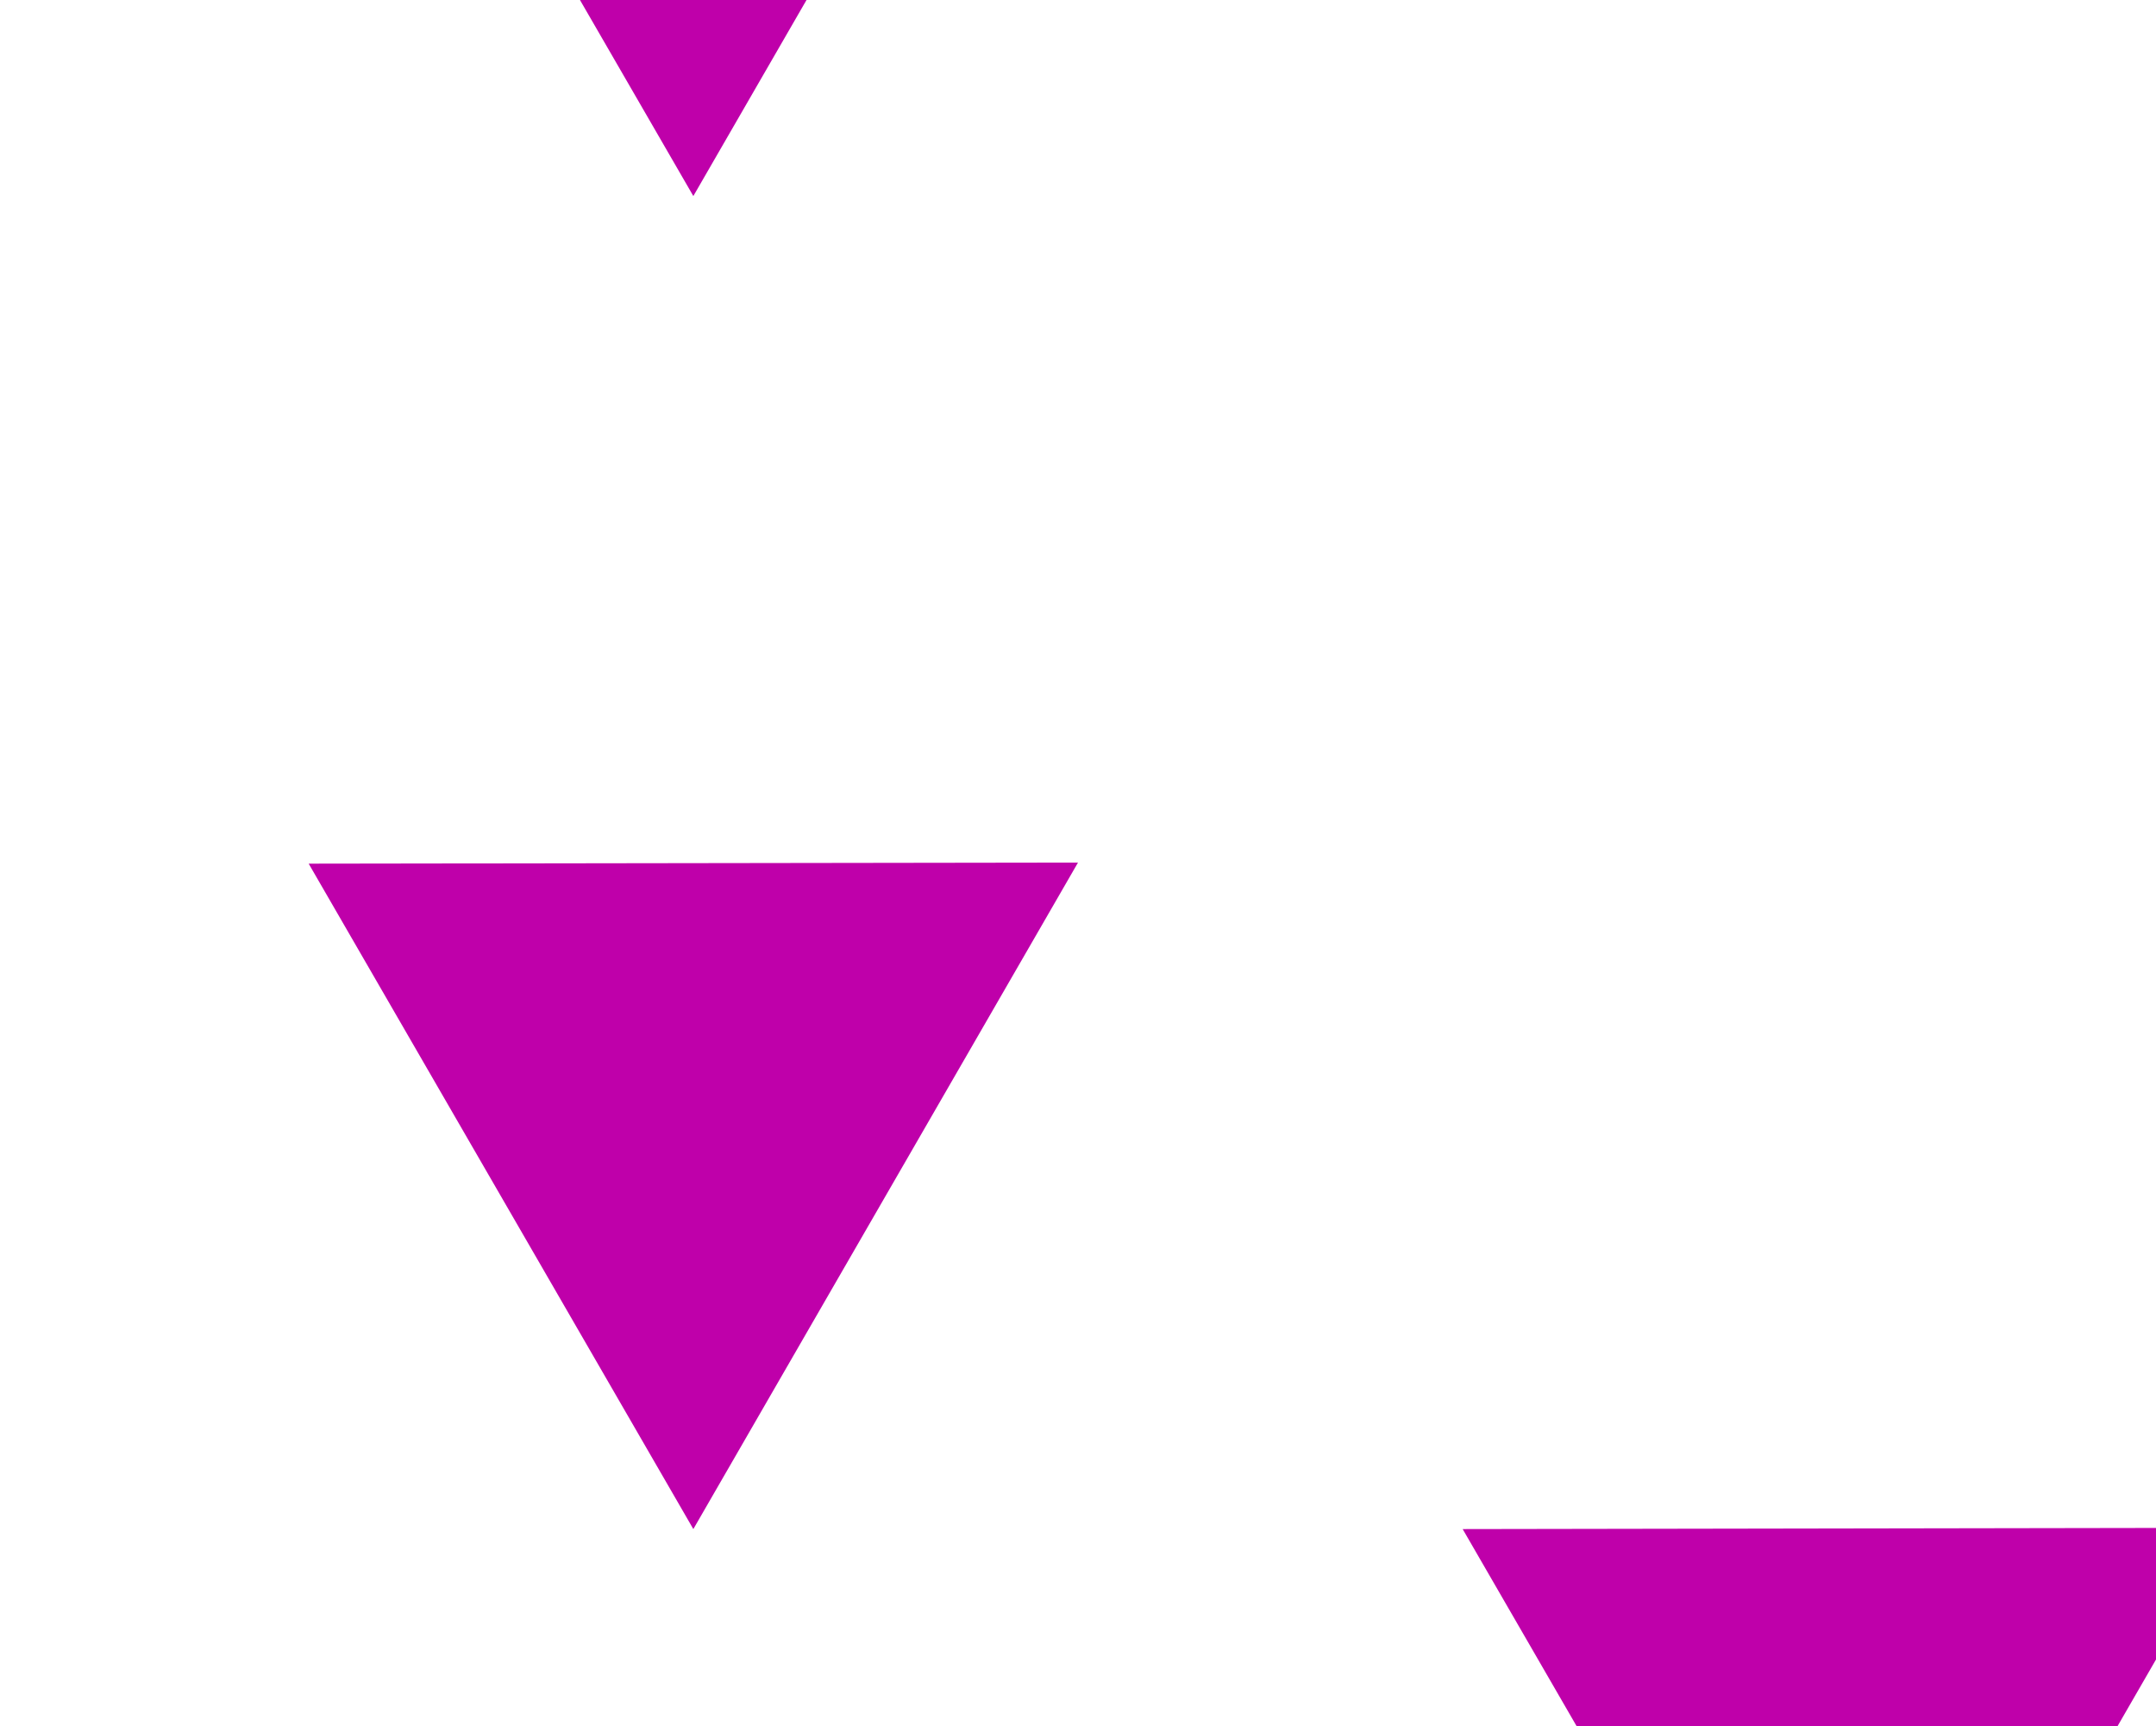
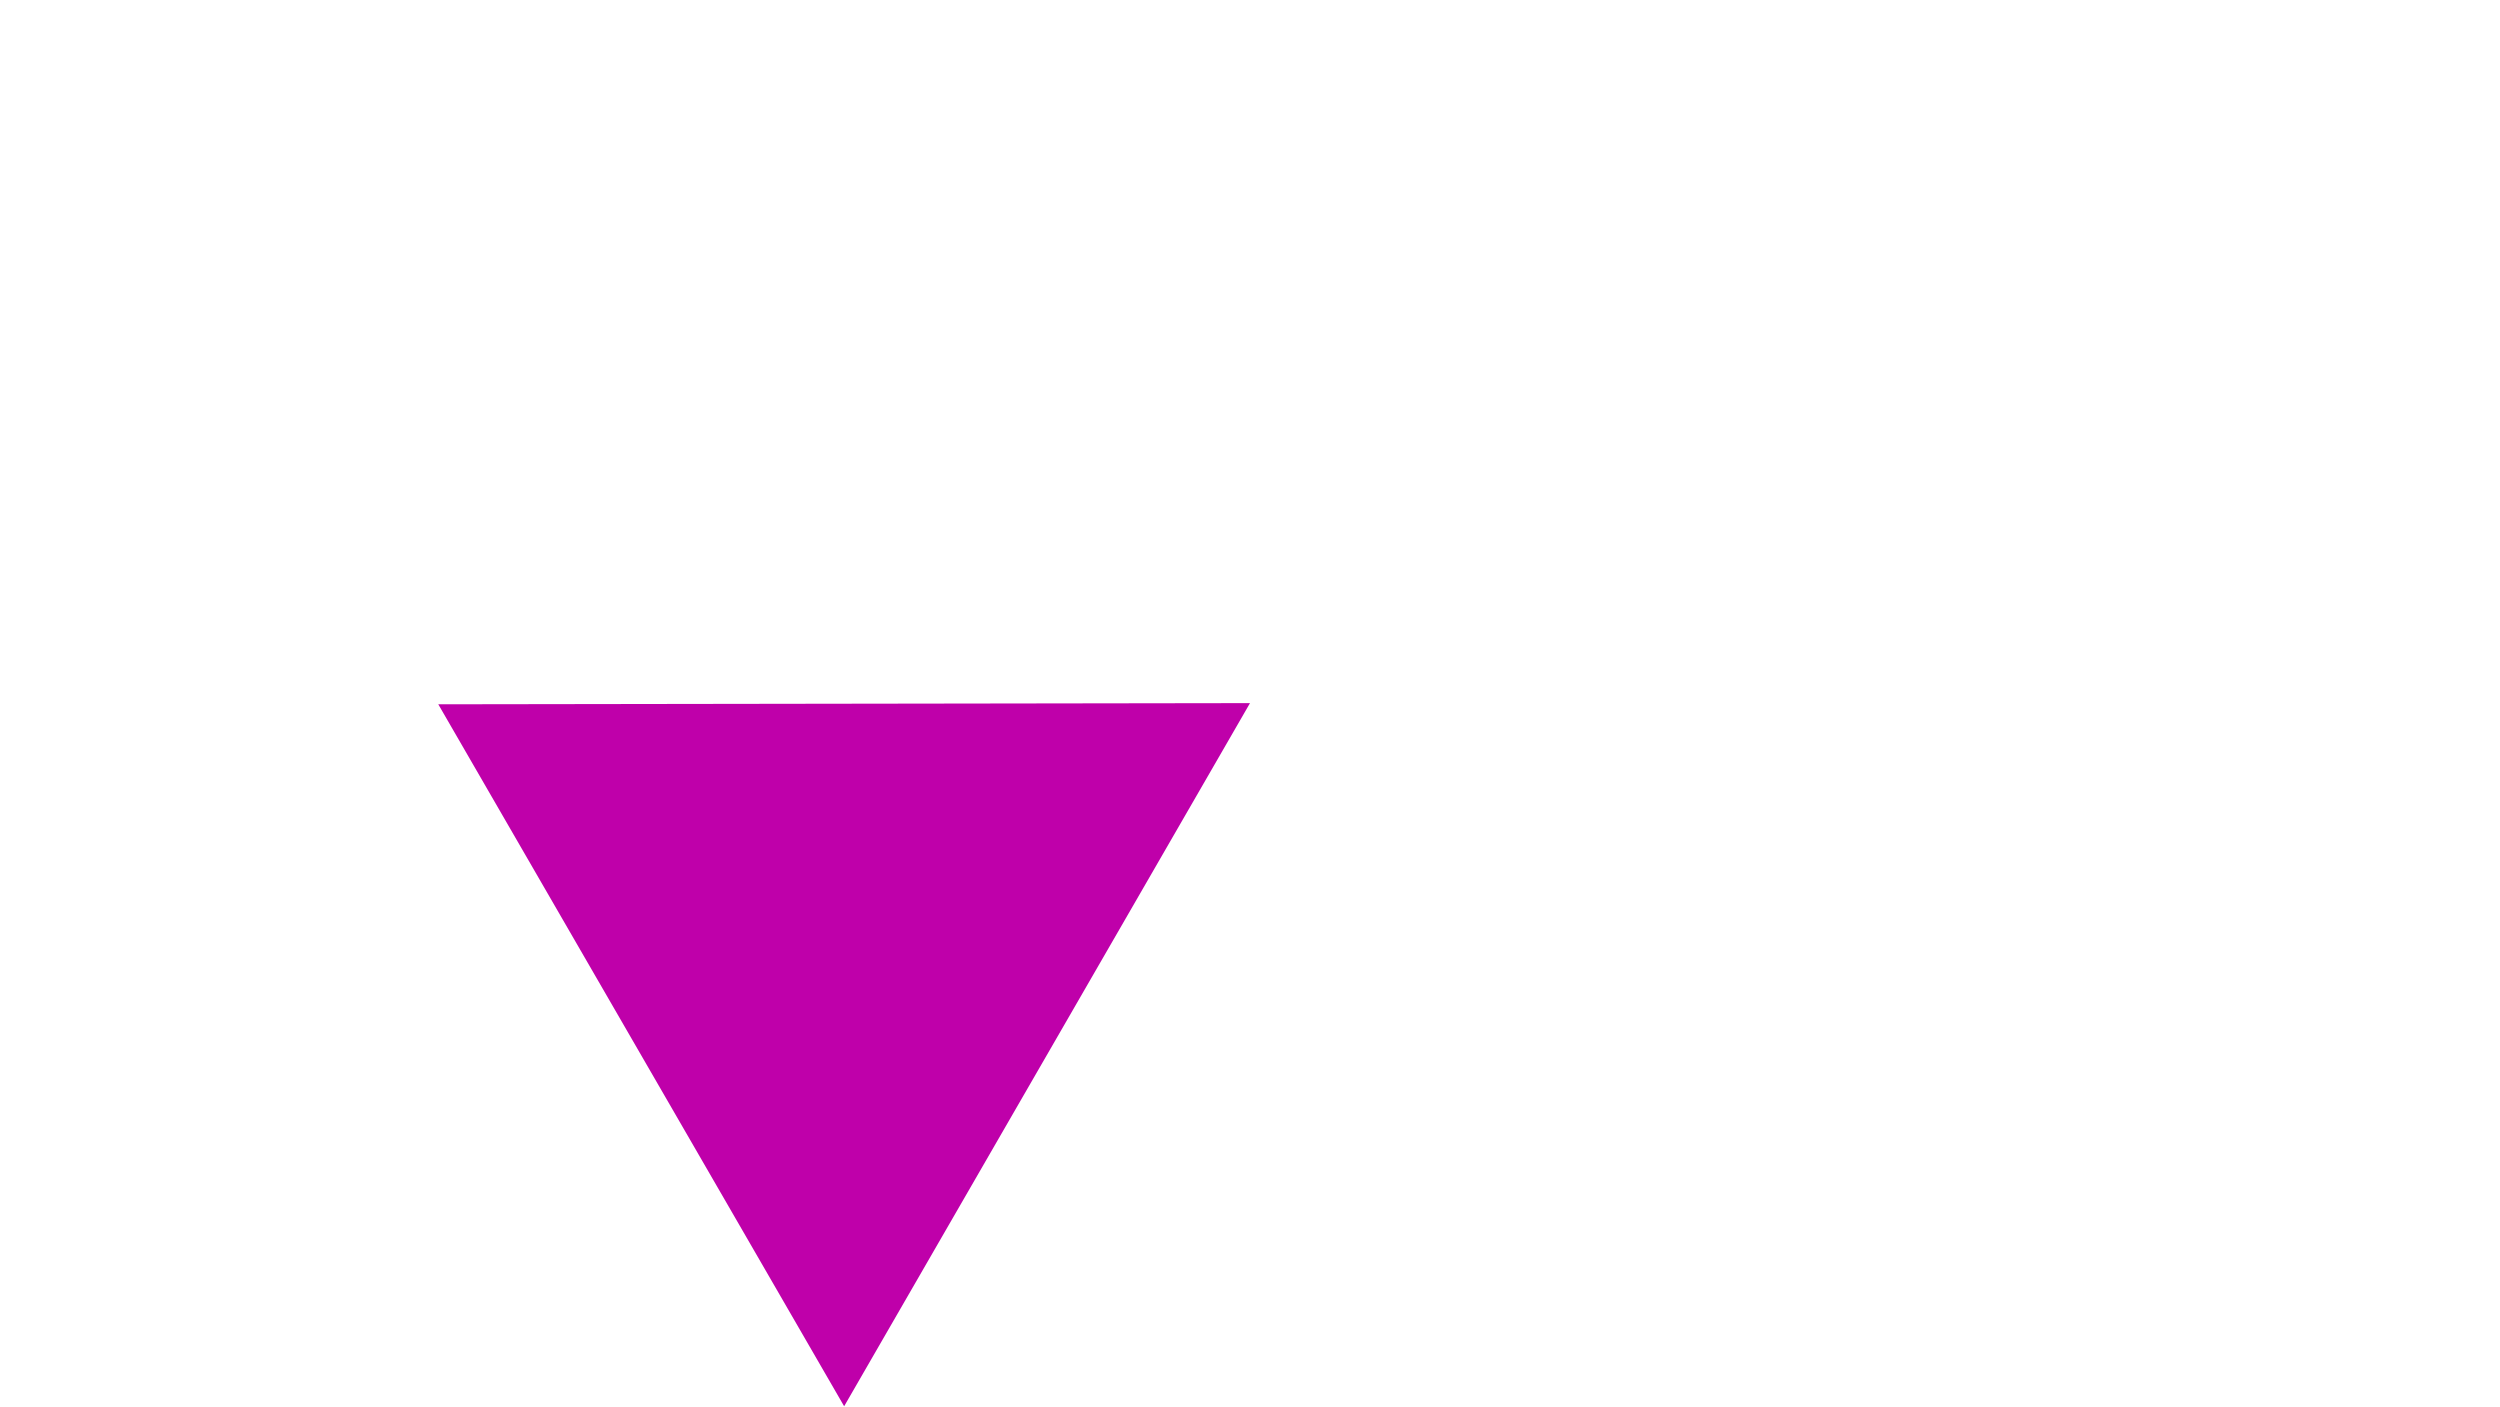
- <svg xmlns="http://www.w3.org/2000/svg" version="1.1" x="0px" y="0px" width="1200px" height="960px" viewBox="0 0 1200 960" enable-background="new 0 0 1200 960" xml:space="preserve">
-   <g id="Full">
-     <polygon id="_x35_" fill="#BF00AA" points="171.8,480.6 600,480 385.9,850.9   " />
-     <polygon id="_x35__1_" fill="#BF00AA" points="171.8,1222.3 600,1221.7 385.9,1592.6   " />
-     <polygon id="_x35__2_" fill="#BF00AA" points="814.1,850.9 1242.3,850.2 1028.2,1221.1   " />
-     <polygon id="_x35__4_" fill="#BF00AA" points="171.8,-261.1 600,-261.7 385.9,109.1   " />
-     <polygon id="_x35__5_" fill="#BF00AA" points="-470.5,110.5 -42.2,109.9 -256.3,480.7   " />
-     <polygon id="_x35__6_" fill="#BF00AA" points="-470.5,852.2 -42.2,851.6 -256.4,1222.5   " />
-   </g>
+ <svg xmlns="http://www.w3.org/2000/svg" version="1.1" x="0px" y="0px" width="1280px" height="720px" viewBox="0 0 1280 720" enable-background="new 0 0 1280 720" xml:space="preserve">
+   <polygon id="_x35__22_" fill="#BF00AA" points="224.4,360.6 640,360 432.2,720  " />
</svg>
